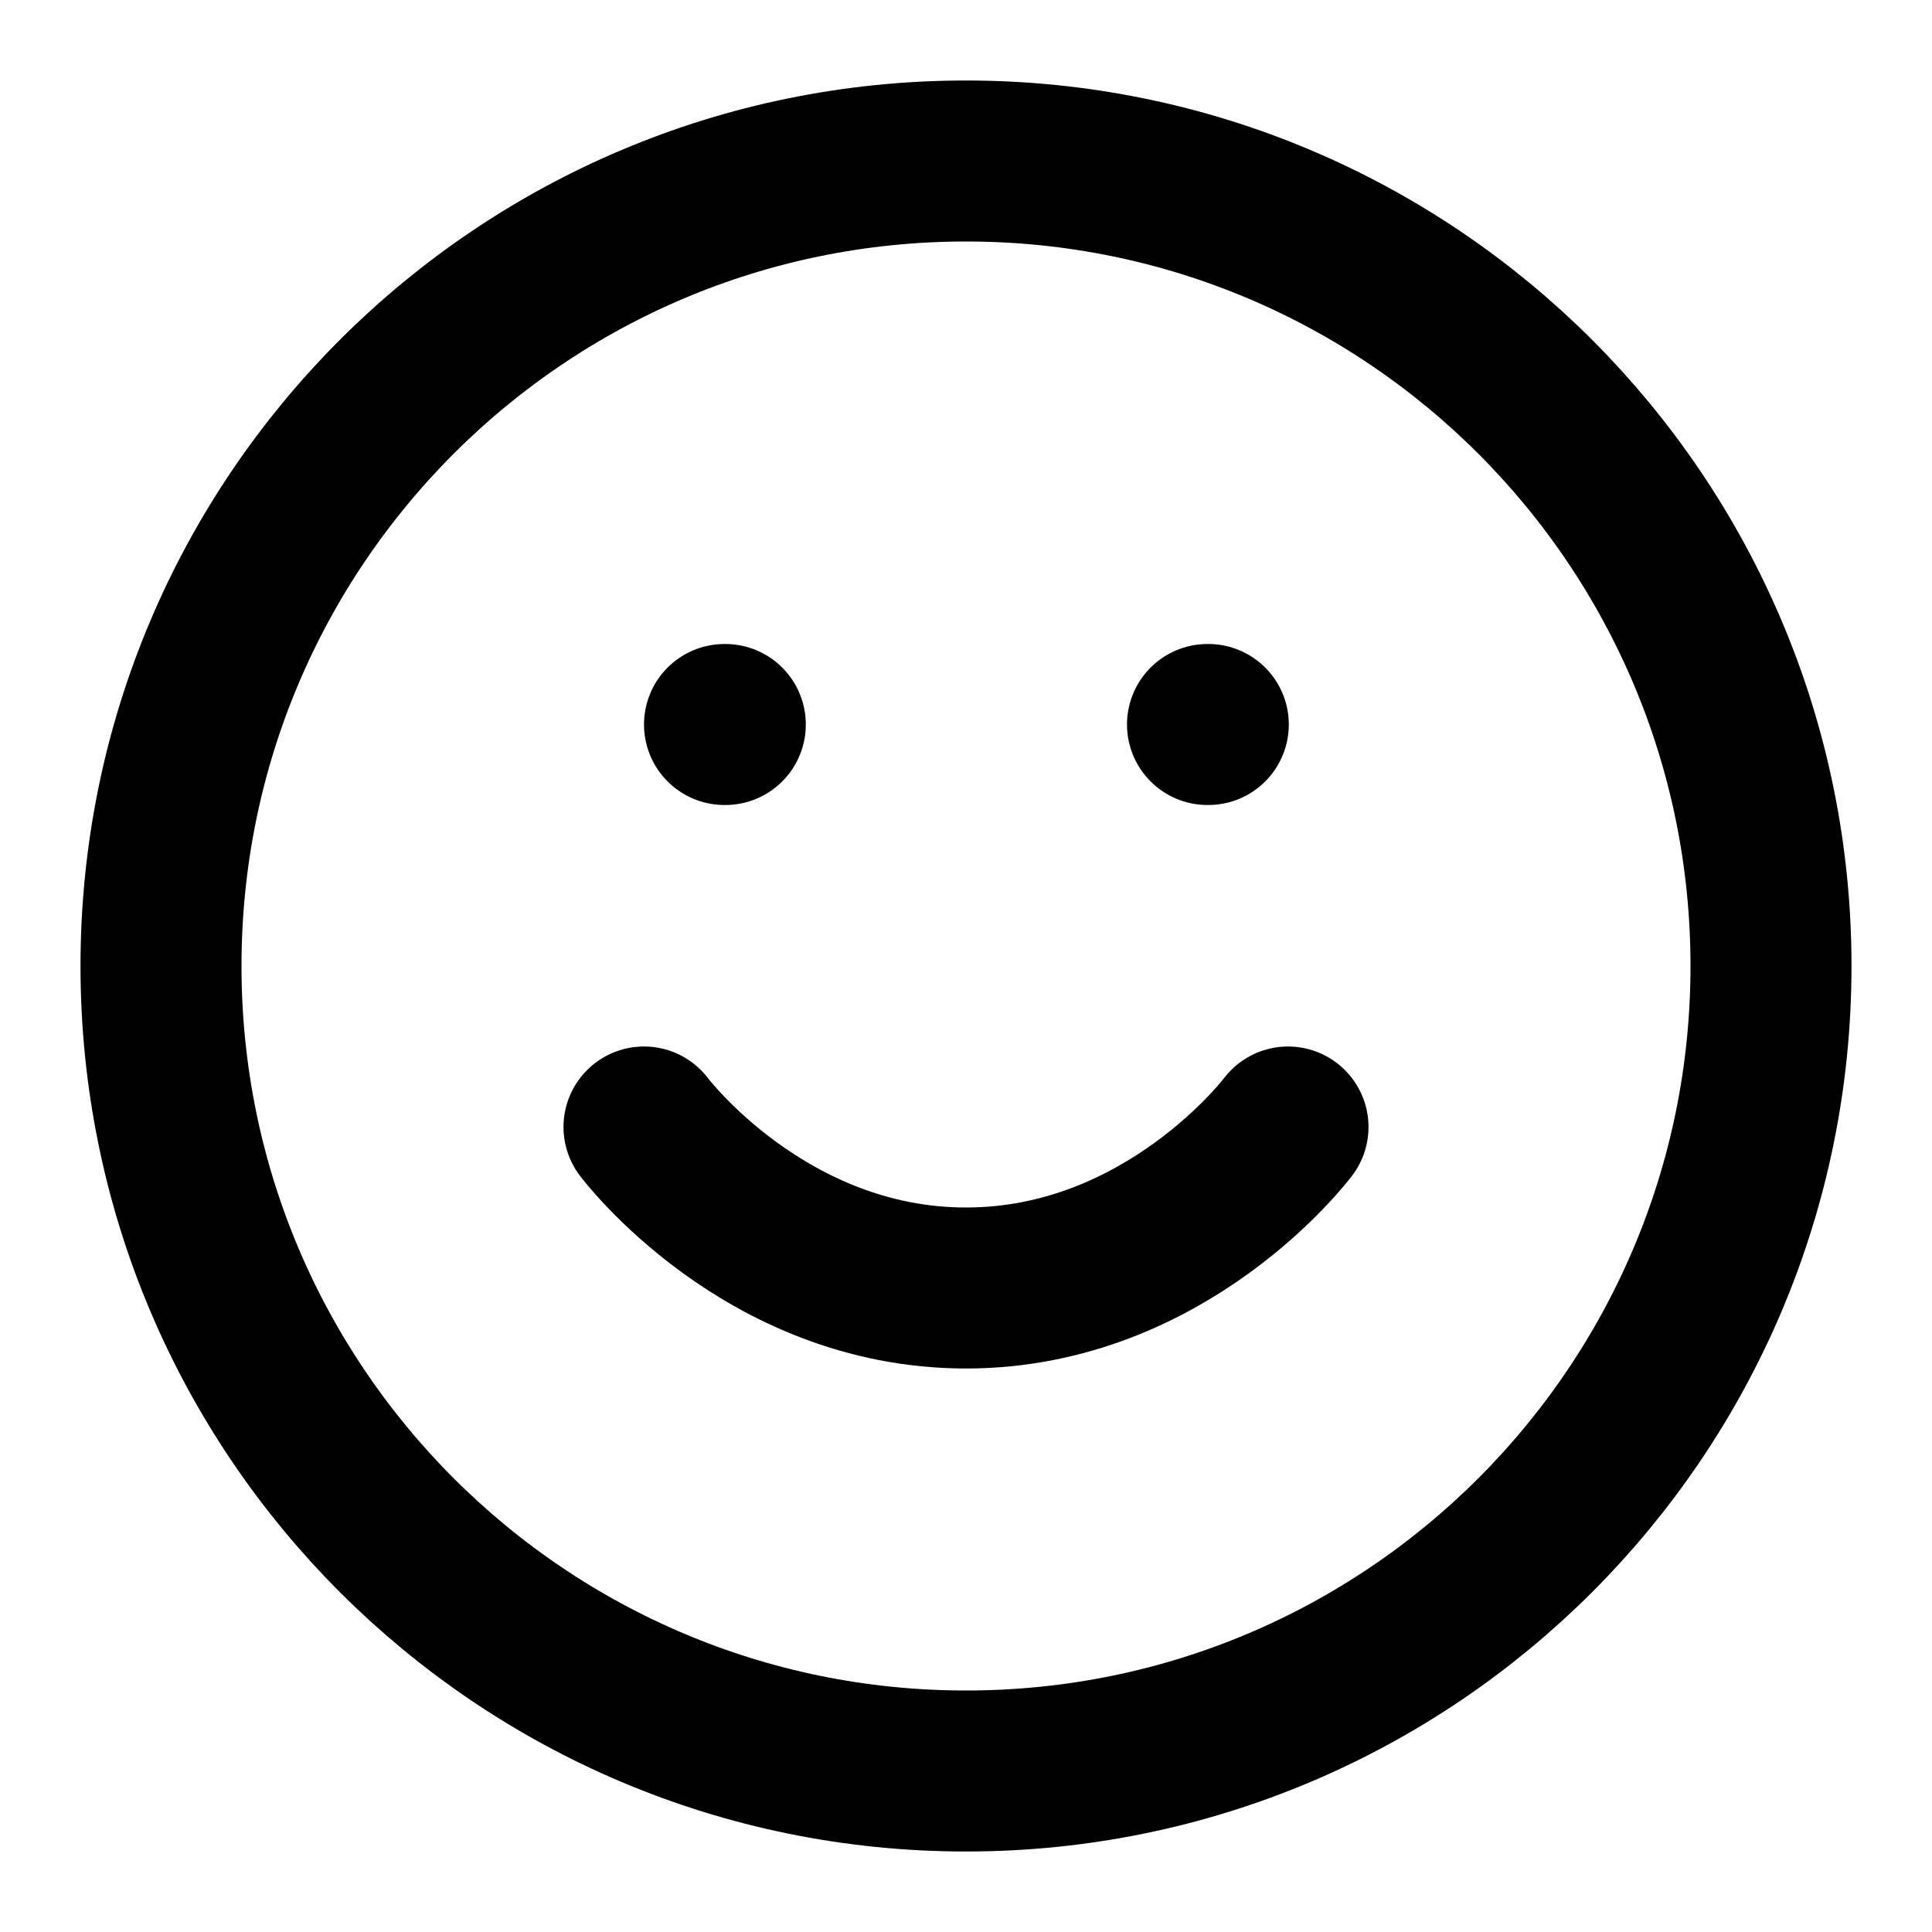
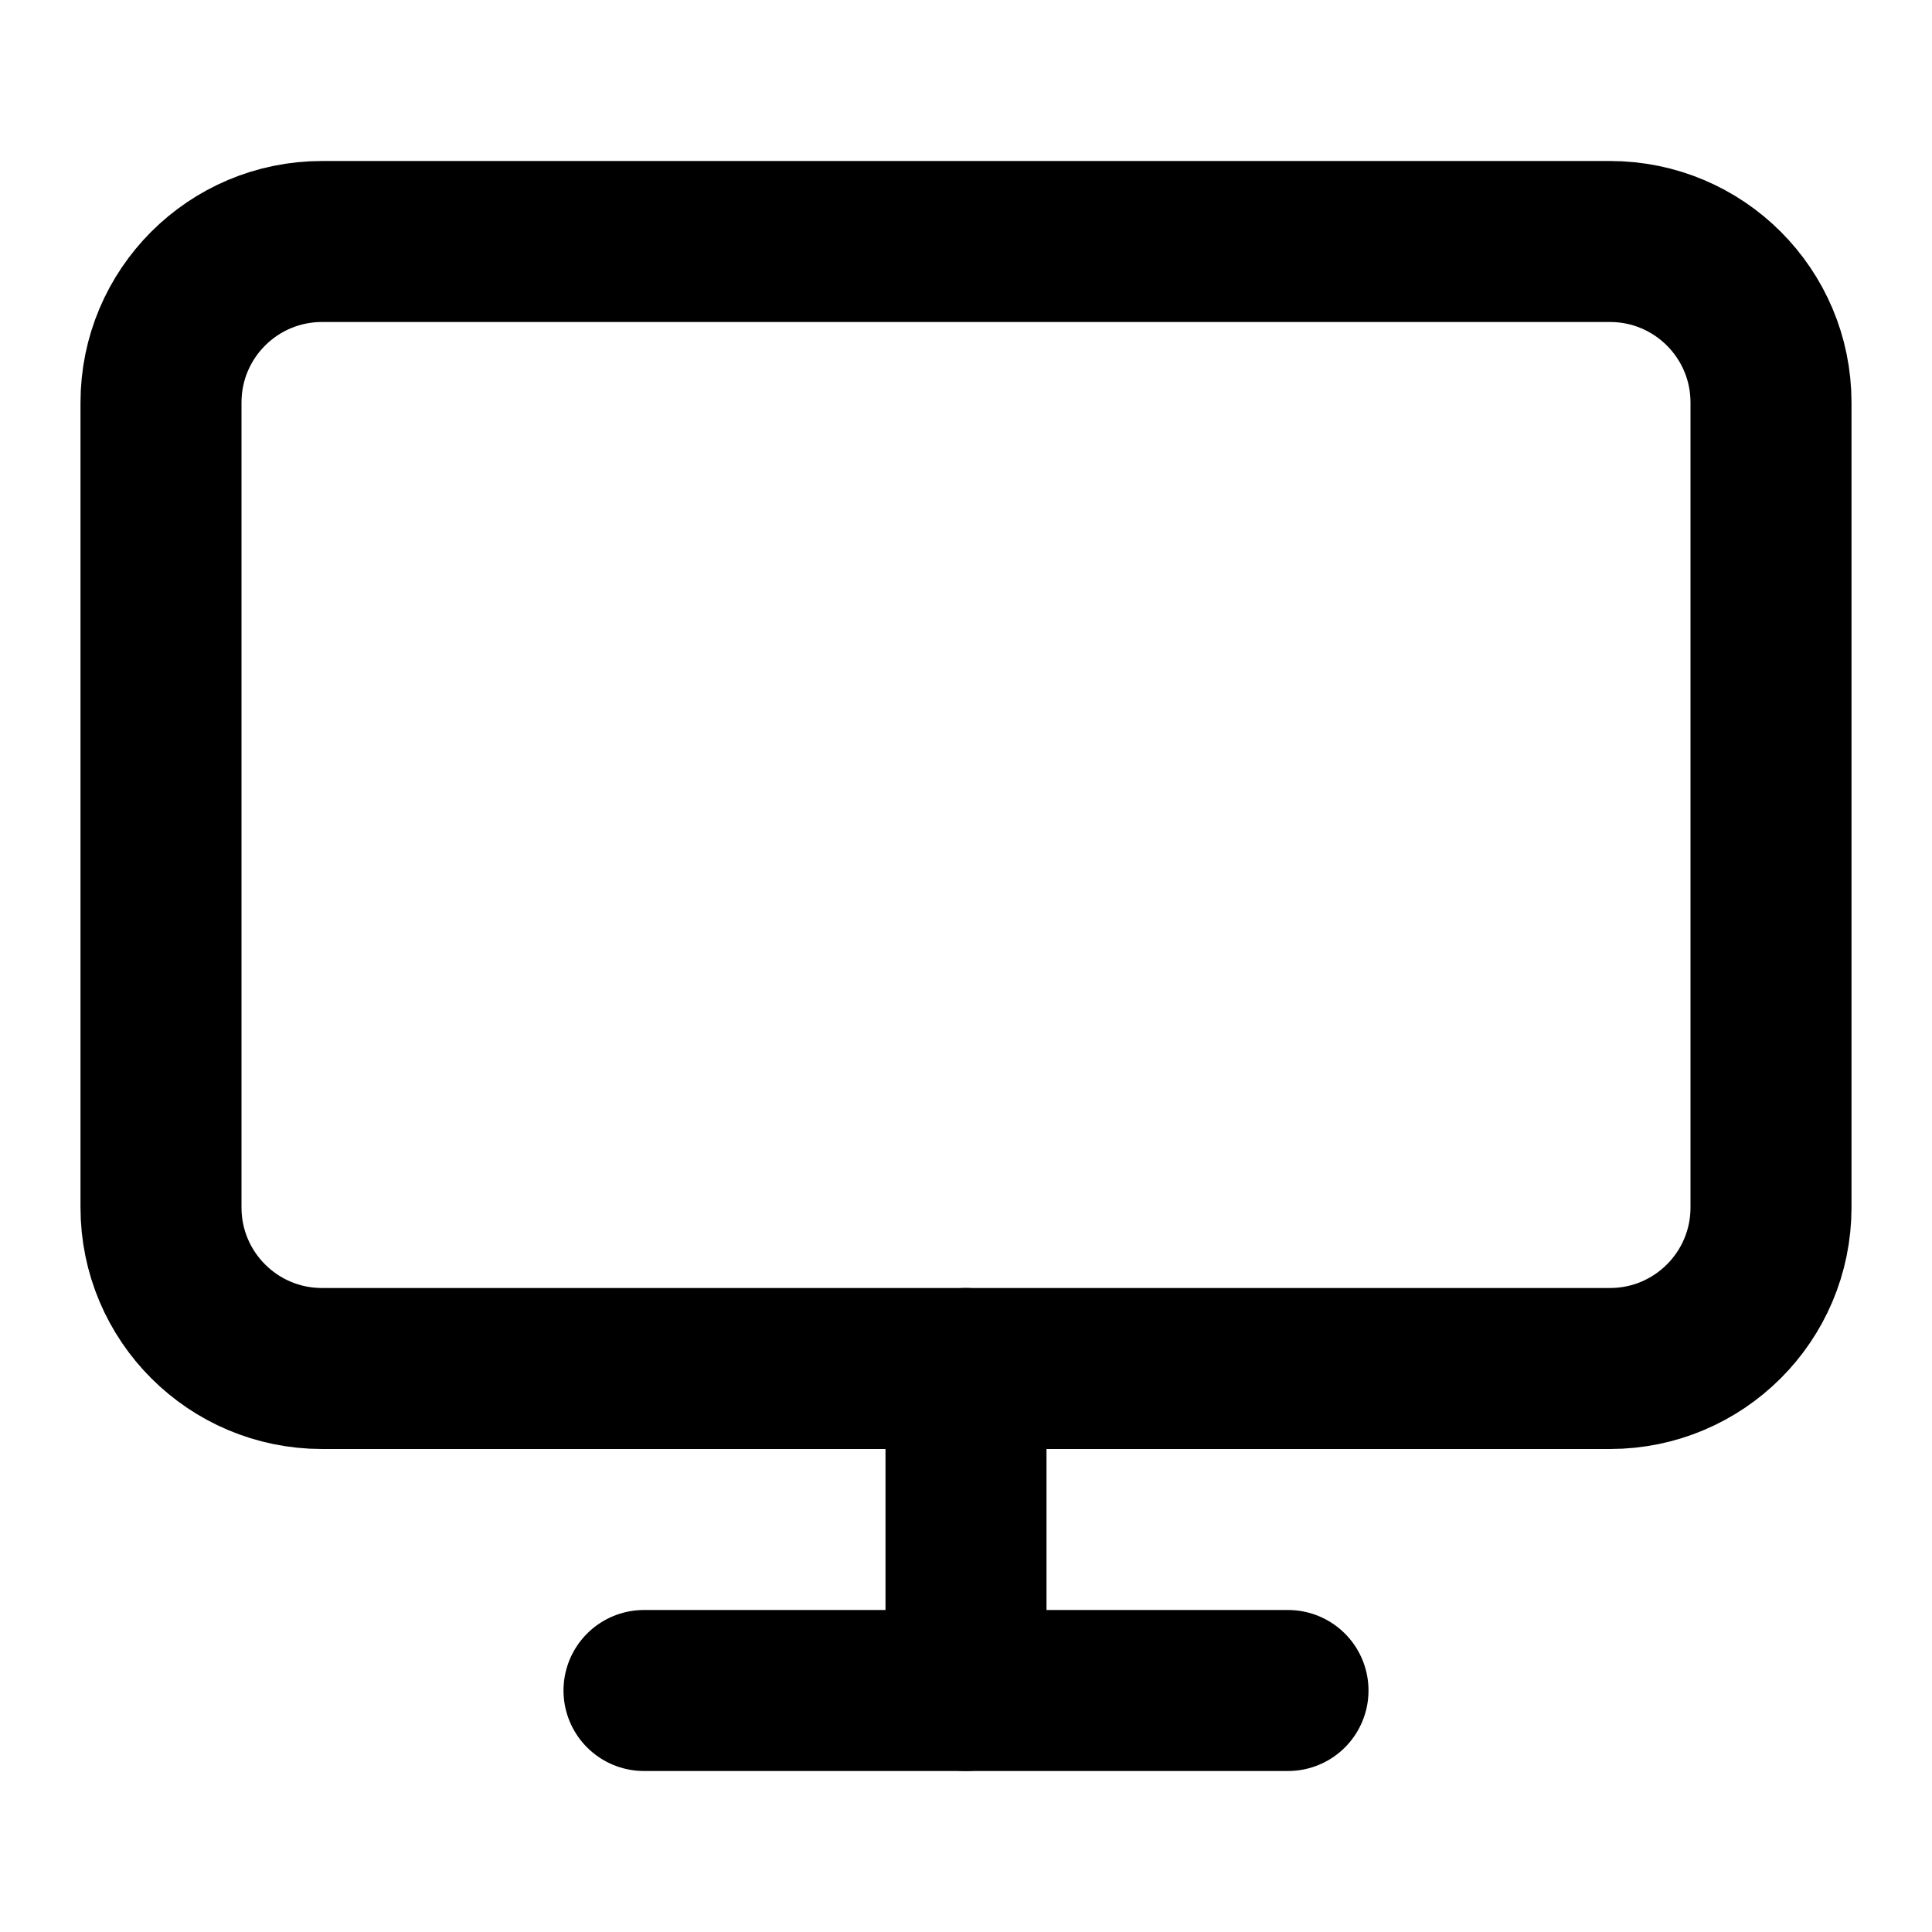
<svg xmlns="http://www.w3.org/2000/svg" width="24" height="24" viewBox="0 0 24 24" fill="none" stroke="currentColor" stroke-width="2" stroke-linecap="round" stroke-linejoin="round">
-   <circle cx="12" cy="12" r="10" />
-   <path d="M8 14s1.5 2 4 2 4-2 4-2" />
-   <line x1="9" y1="9" x2="9.01" y2="9" />
-   <line x1="15" y1="9" x2="15.01" y2="9" />
+   <rect x="2" y="3" width="20" height="14" rx="2" ry="2" />
+   <line x1="8" y1="21" x2="16" y2="21" />
+   <line x1="12" y1="17" x2="12" y2="21" />
</svg>
